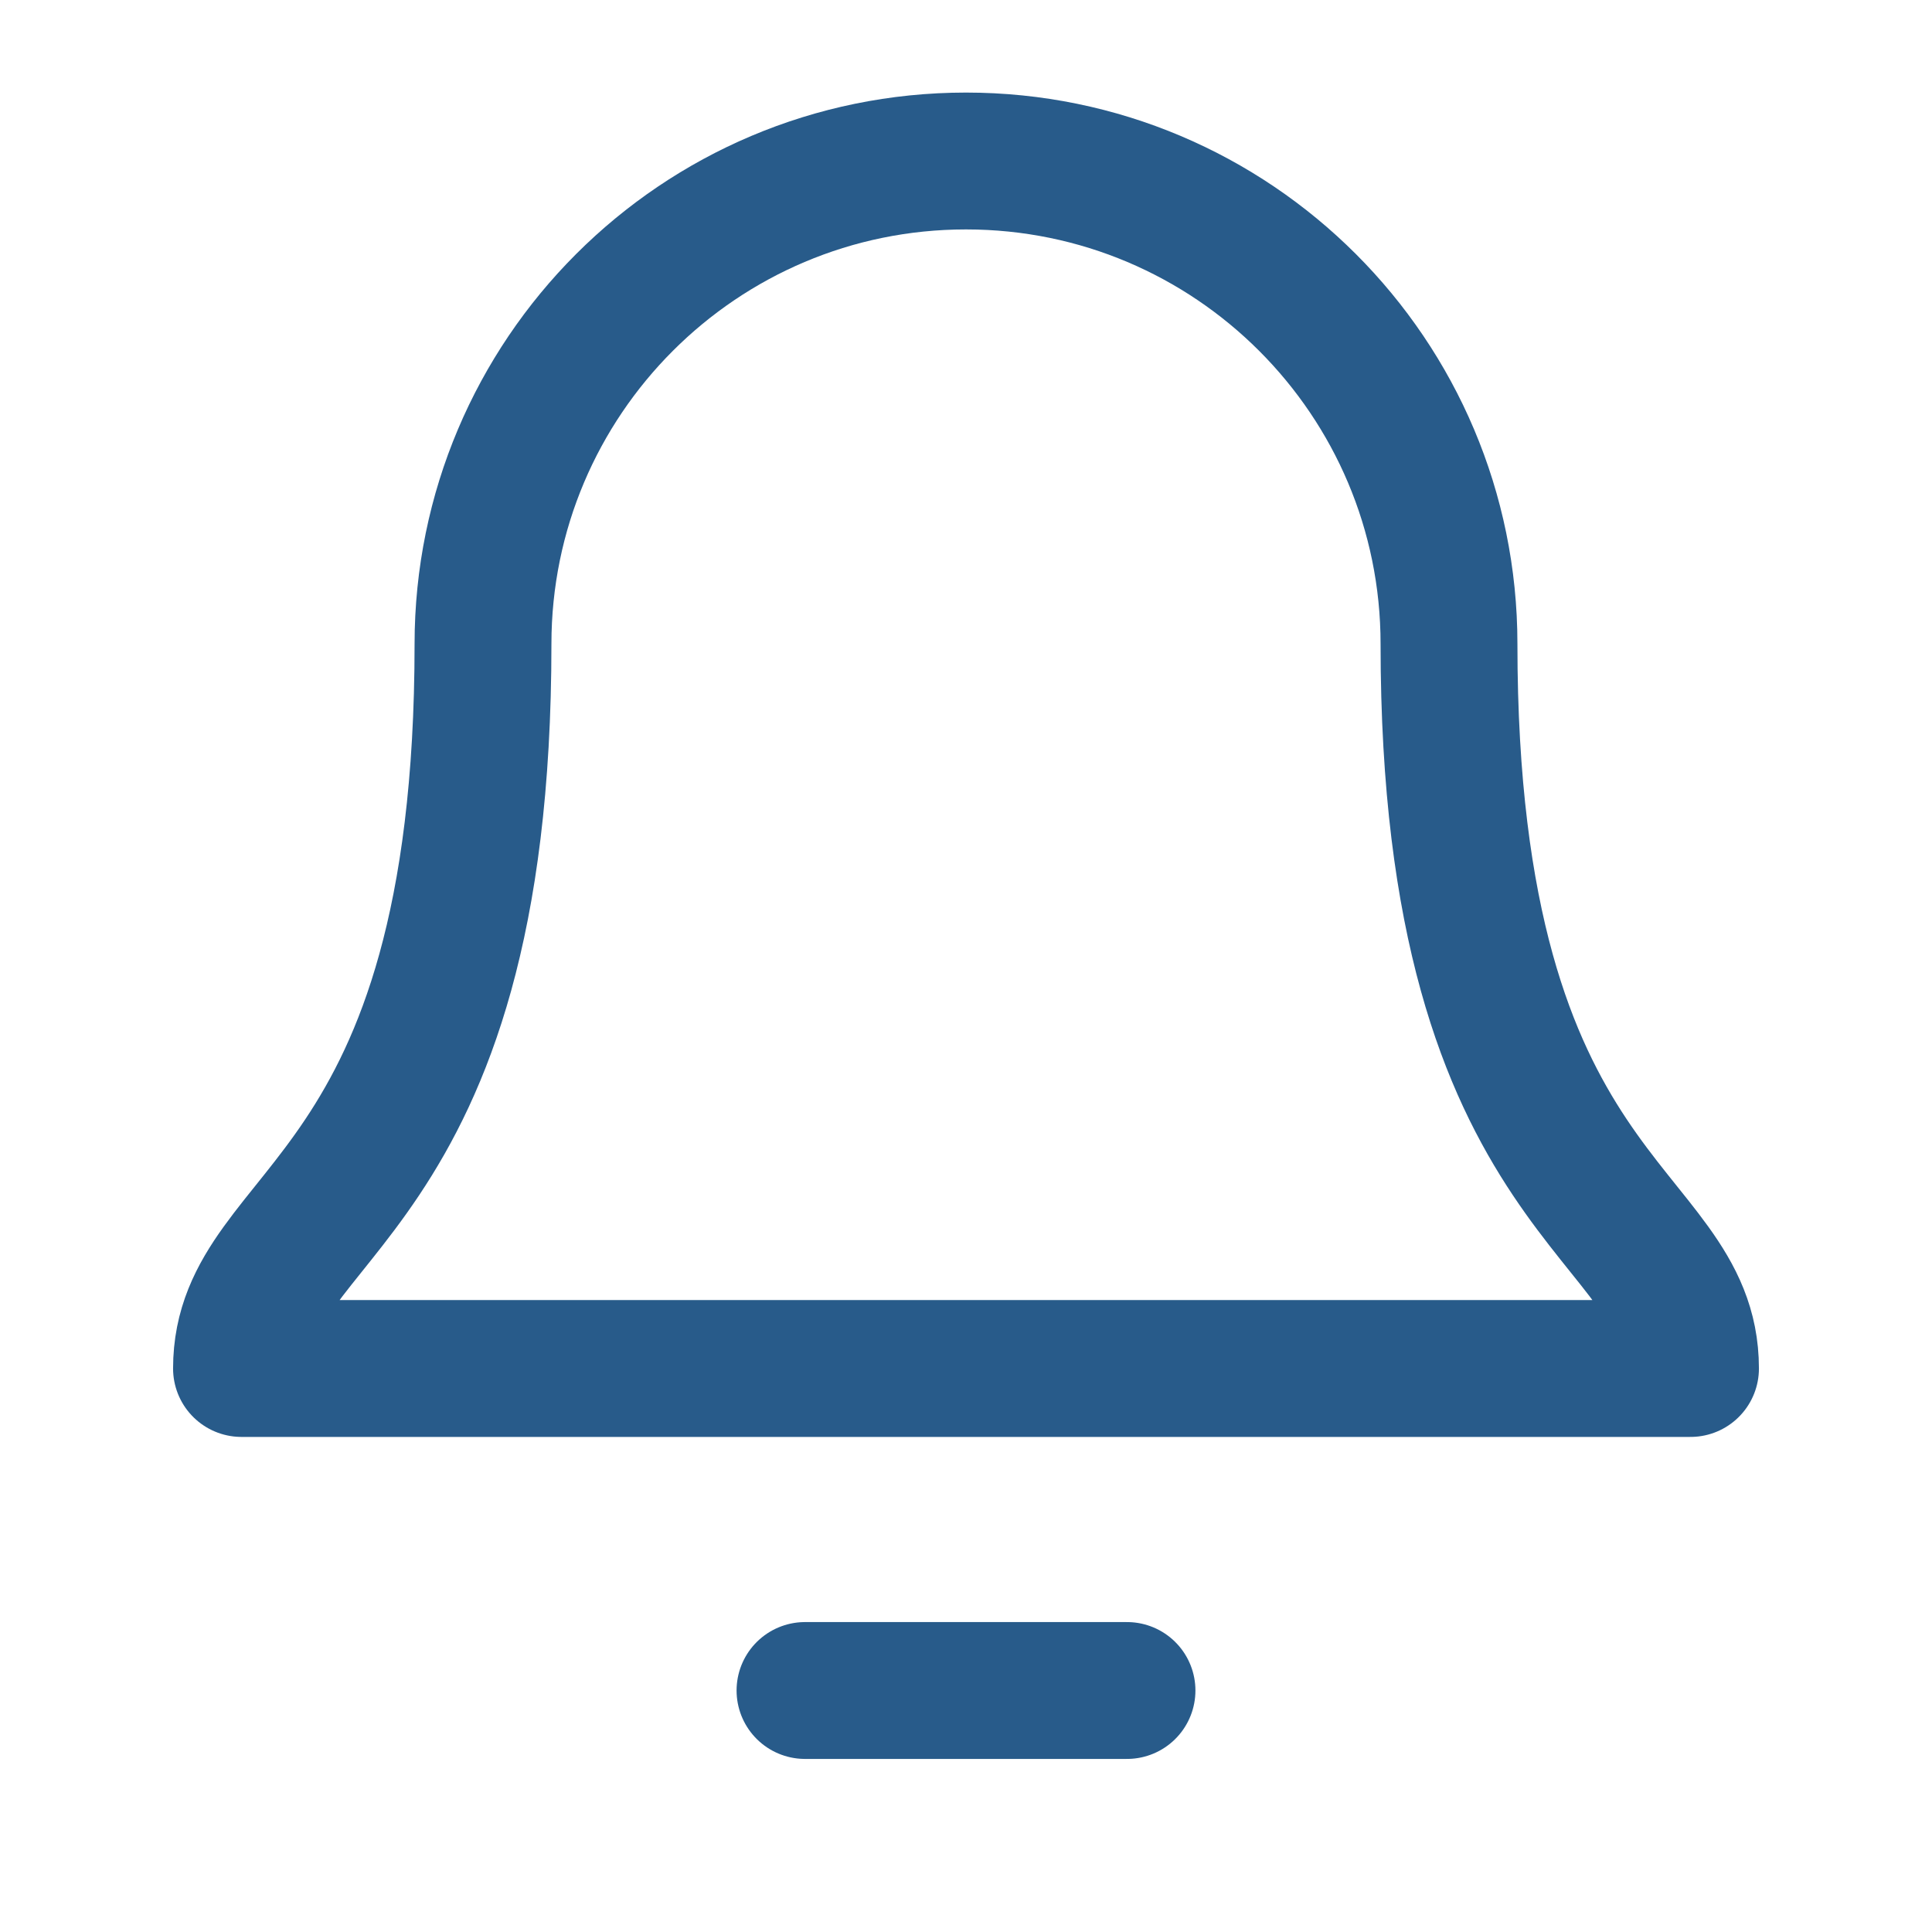
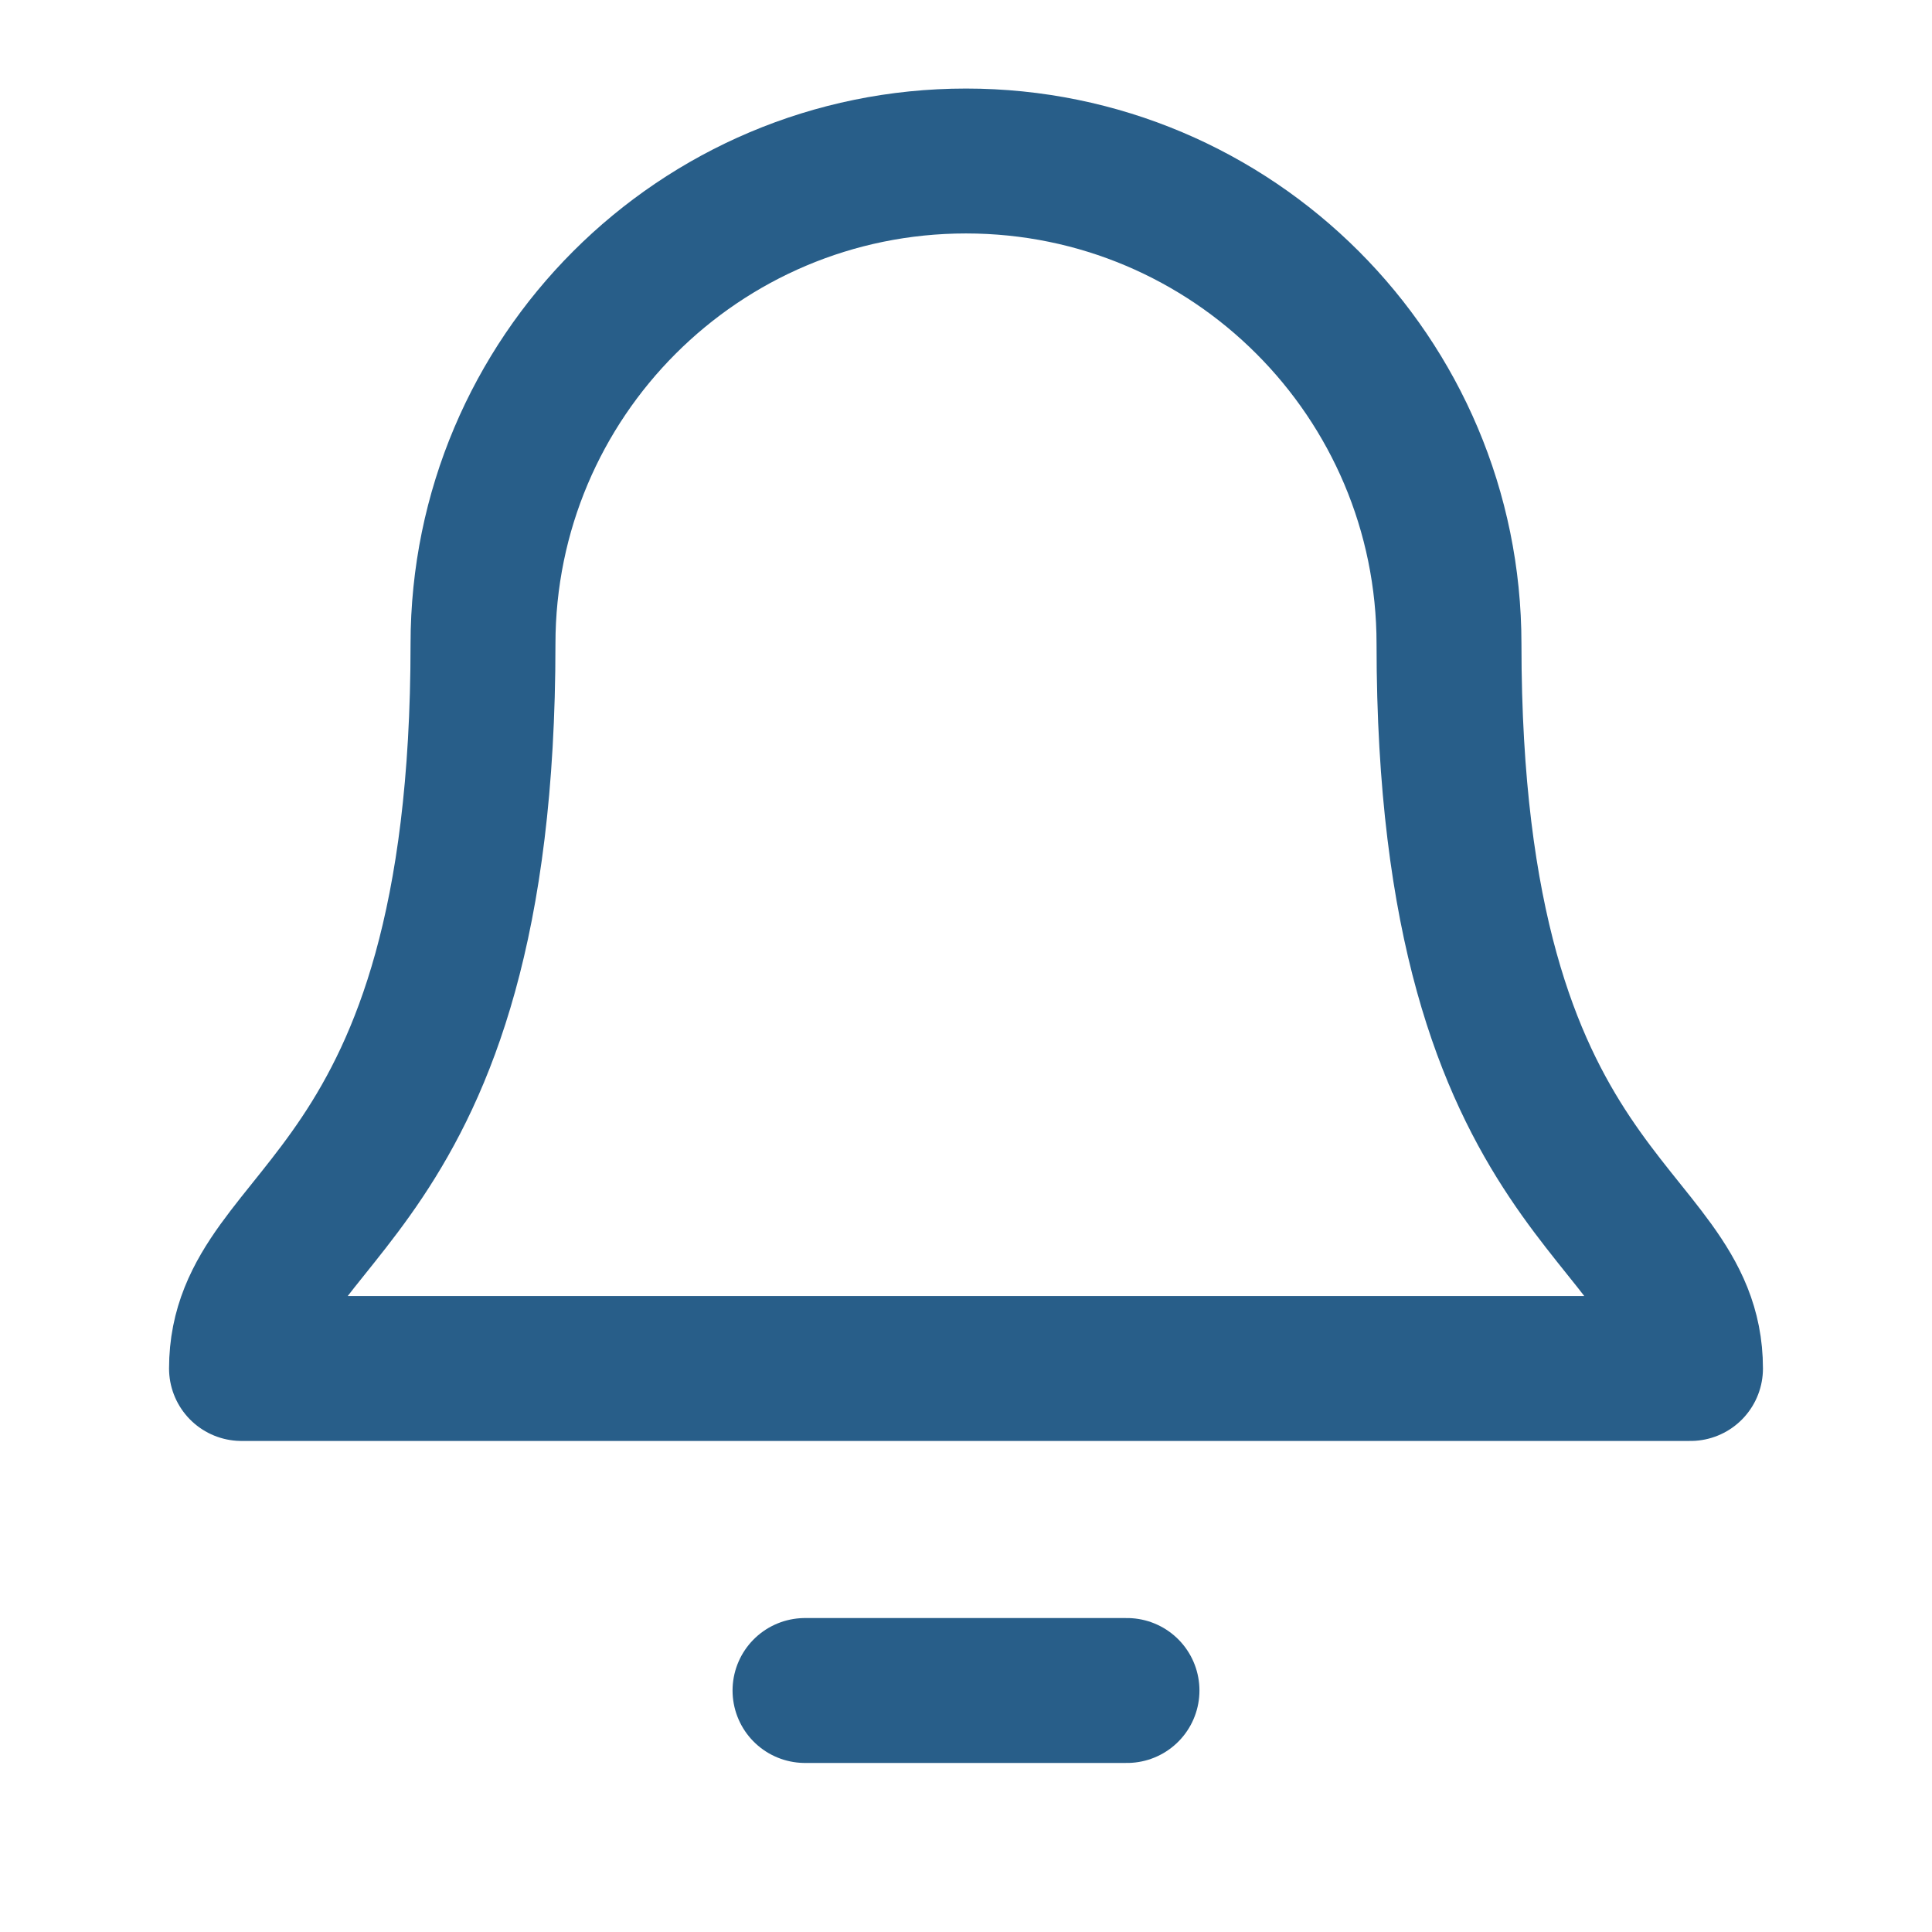
<svg xmlns="http://www.w3.org/2000/svg" width="24" height="24" viewBox="0 0 24 24">
-   <path d="M18 8A6 6 0 0 0 6 8C6 15 3 15 3 17H21C21 15 18 15 18 8M10 21H14" fill="none" stroke="#285B8A" stroke-width="1.7" stroke-linecap="round" stroke-linejoin="round" />
+   <path d="M18 8A6 6 0 0 0 6 8C6 15 3 15 3 17H21C21 15 18 15 18 8M10 21H14" fill="none" stroke="#285E89" stroke-width="1.8" stroke-linecap="round" stroke-linejoin="round" />
</svg>
